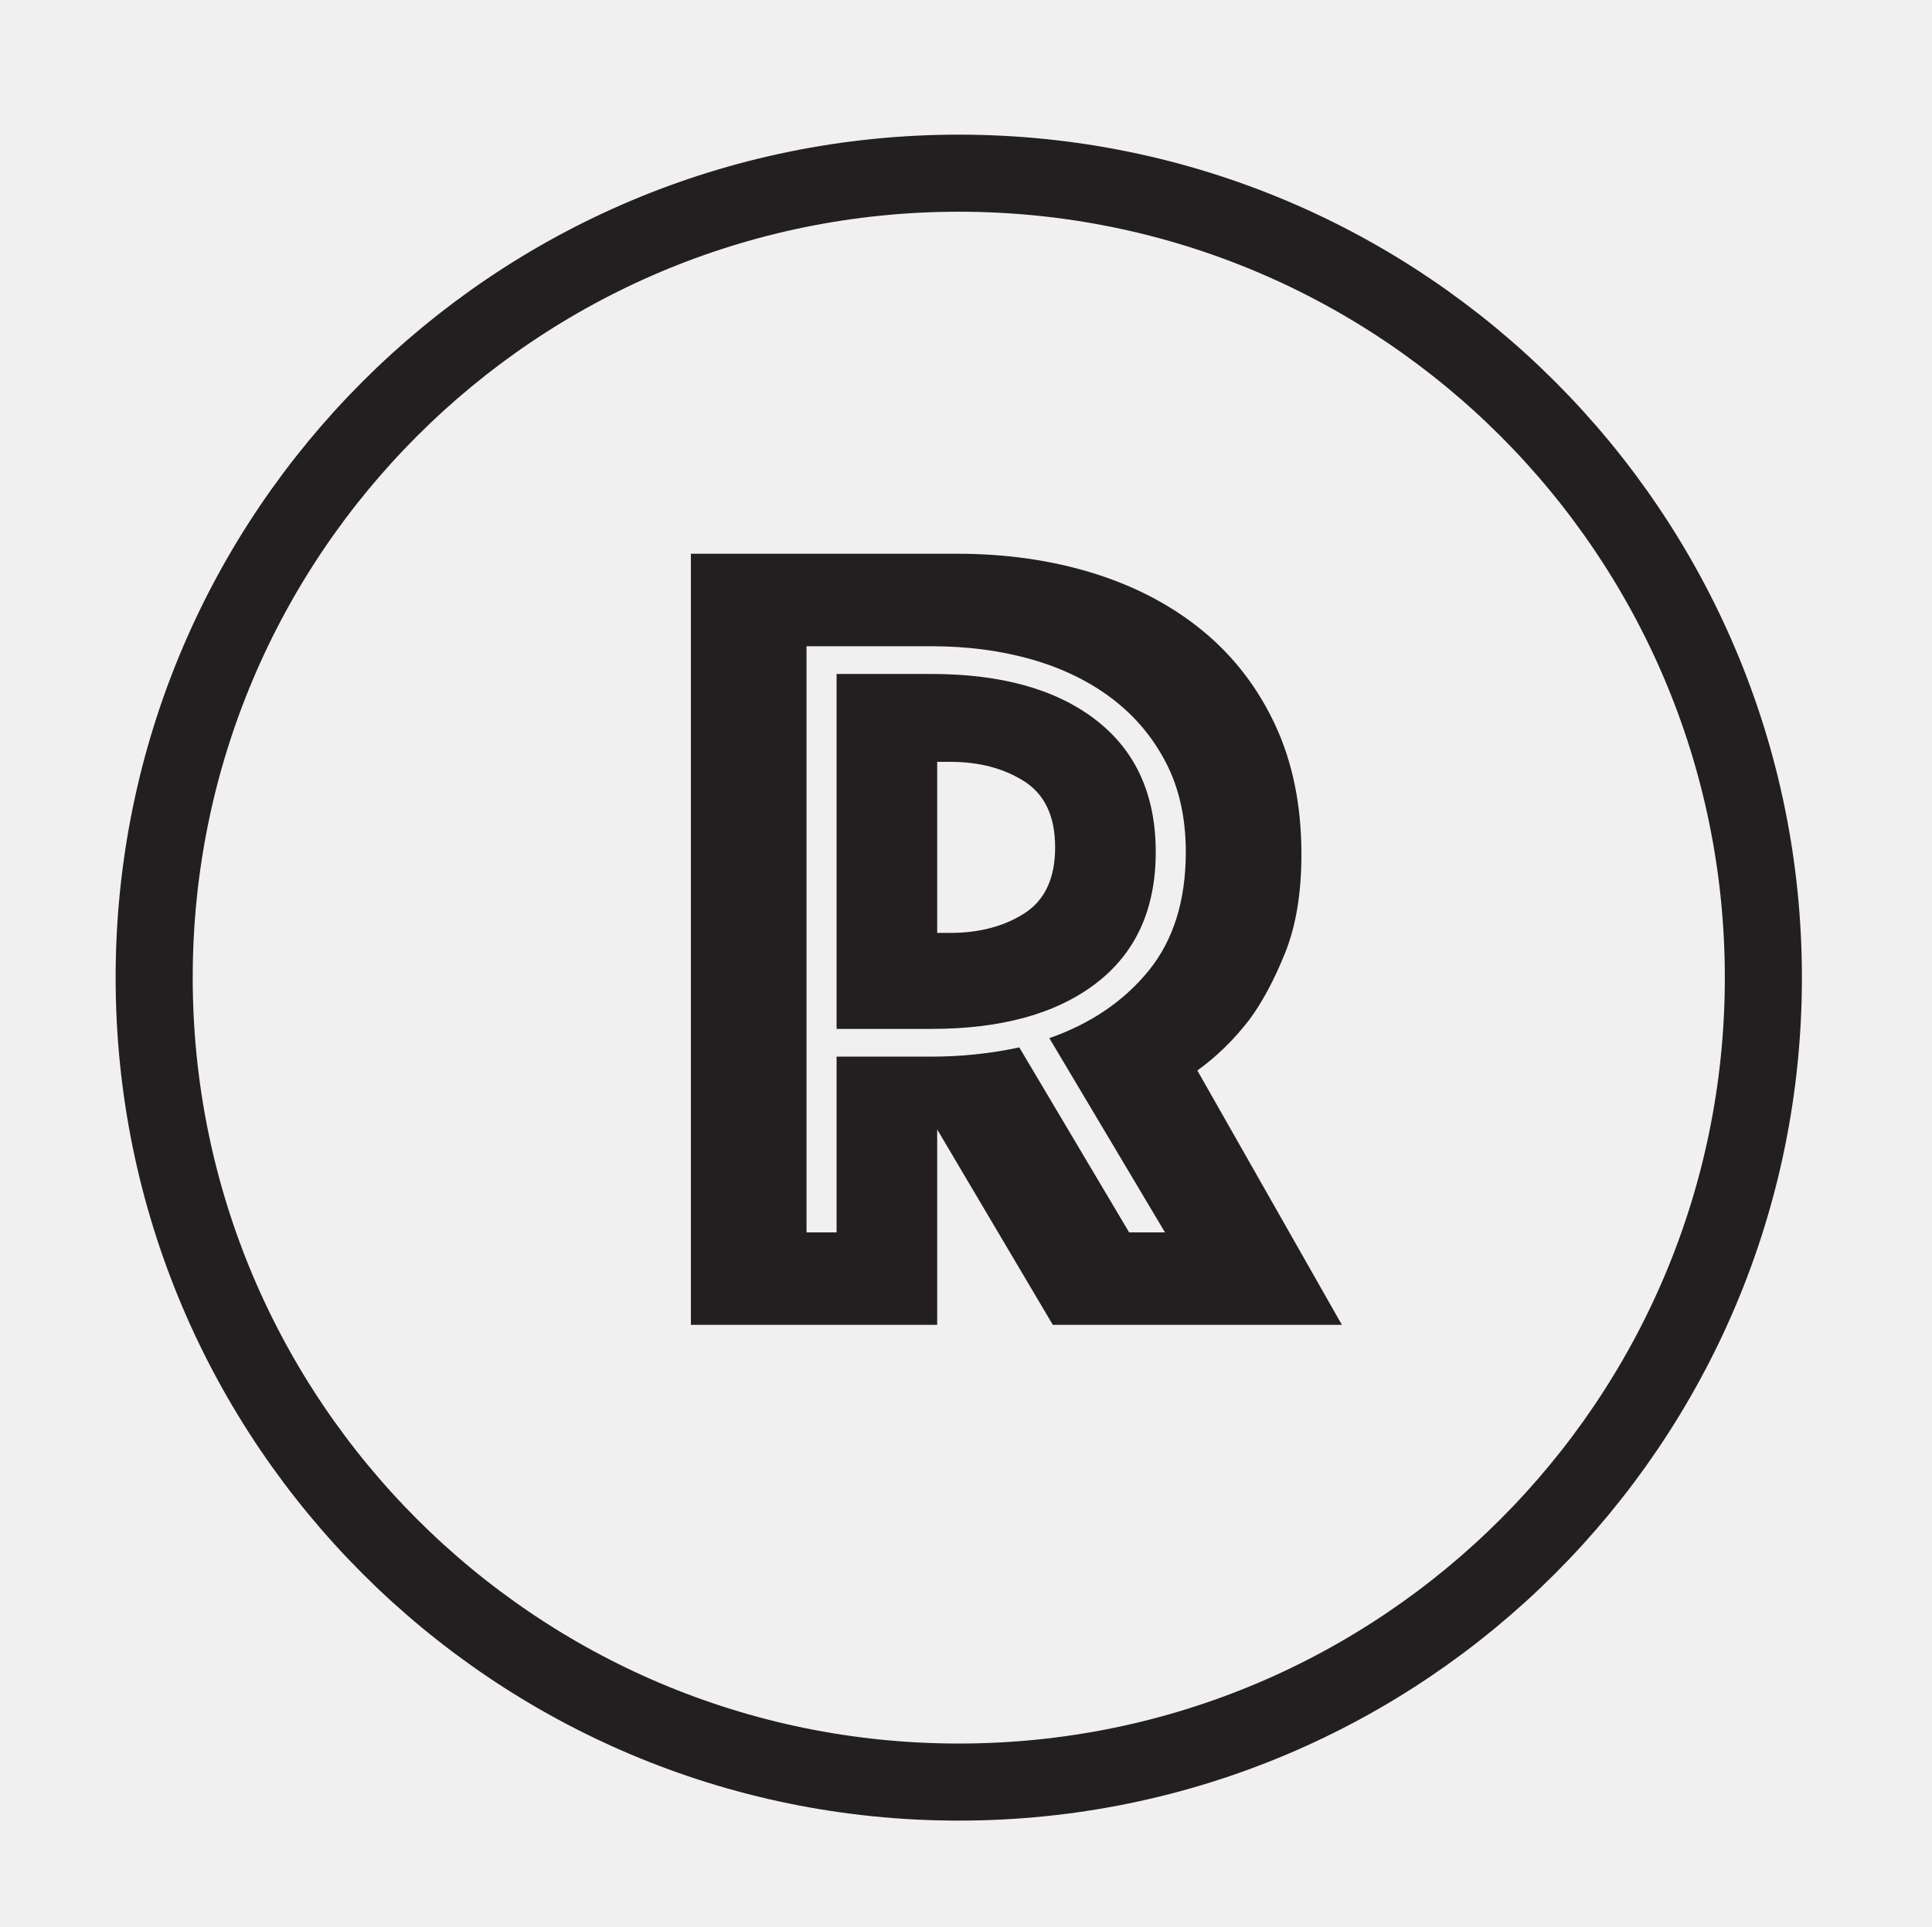
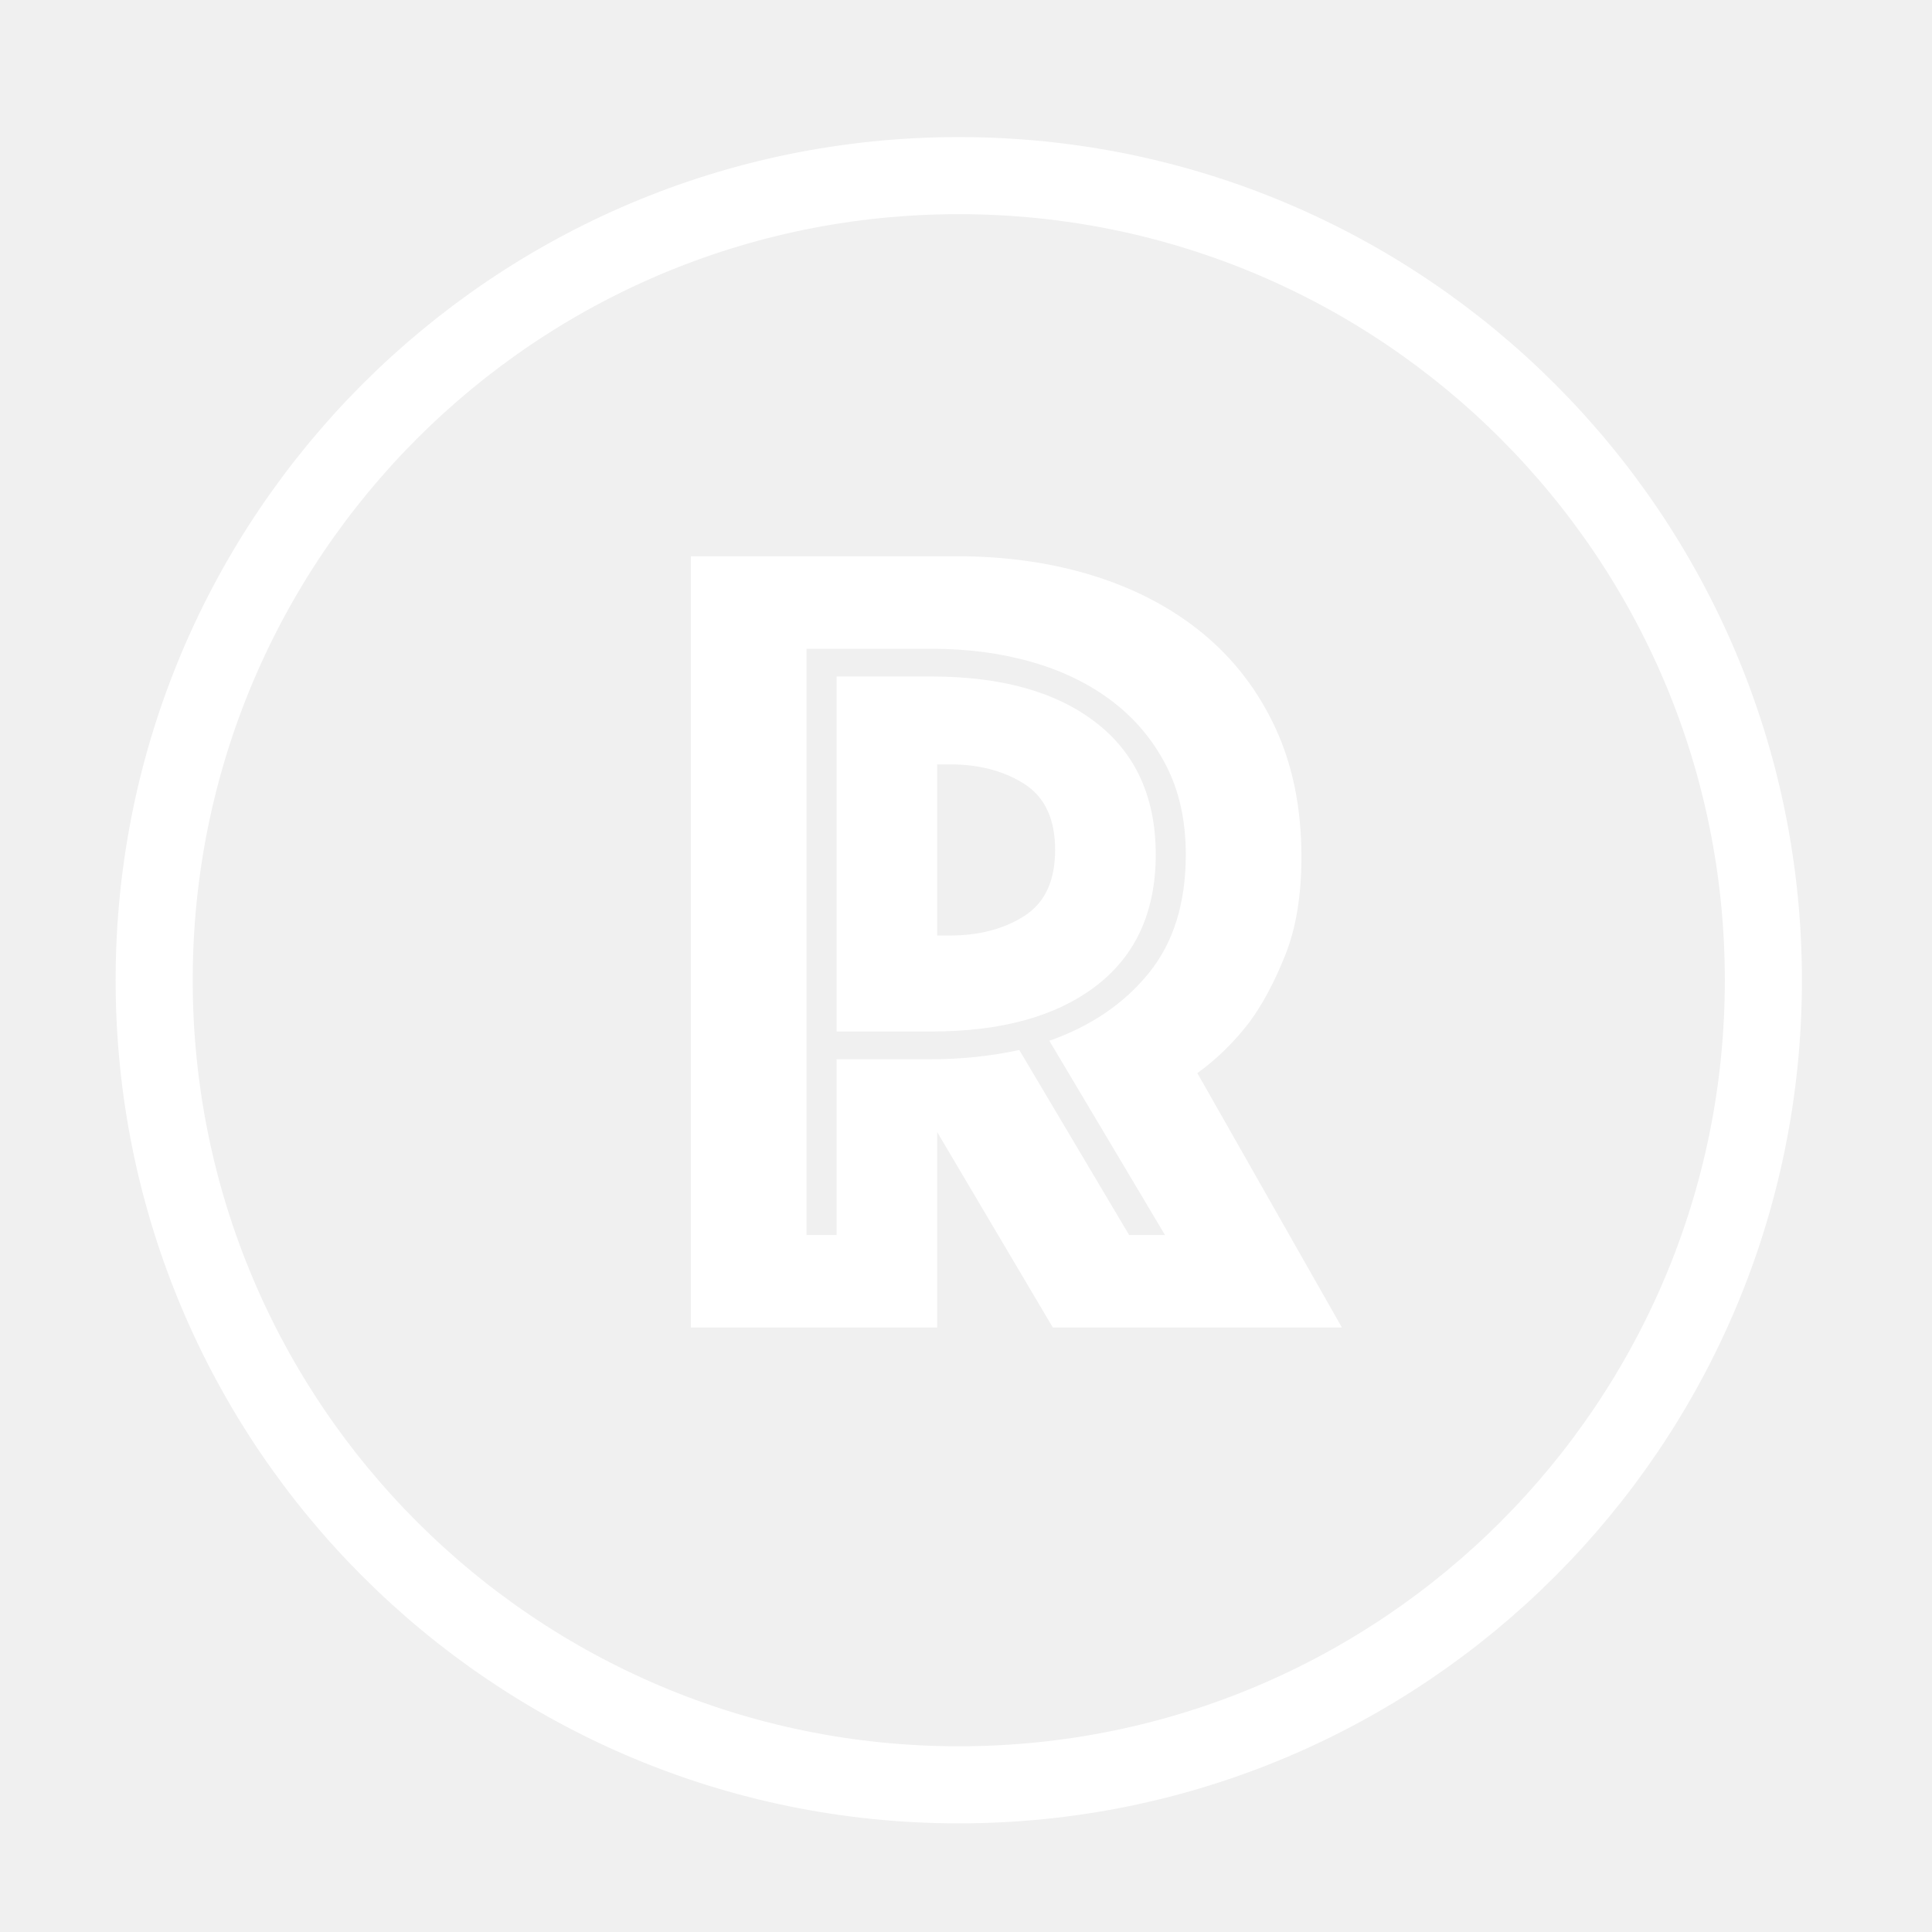
- <svg xmlns="http://www.w3.org/2000/svg" version="1.1" x="0px" y="0px" width="100.25px" height="100px" viewBox="0 0 100.25 100" enable-background="new 0 0 100.25 100" xml:space="preserve">
+ <svg xmlns="http://www.w3.org/2000/svg" version="1.1" x="0px" y="0px" width="32" height="32" viewBox="0 0 100.25 100" enable-background="new 0 0 100.25 100" xml:space="preserve">
  <g id="">
    <g>
-       <path fill="#231F20" d="M35.85,28.738h13.8c2.56,0,4.93,0.34,7.11,1.02c2.18,0.681,4.07,1.68,5.67,3    c1.599,1.32,2.85,2.95,3.75,4.89c0.9,1.94,1.35,4.17,1.35,6.69c0,2-0.28,3.7-0.84,5.1c-0.561,1.4-1.18,2.56-1.86,3.48    c-0.801,1.041-1.701,1.92-2.7,2.64l7.5,13.2h-15l-6-10.141v10.141H35.85V28.738z M48.33,54.838c1.56,0,3.08-0.16,4.56-0.48    l5.7,9.601h1.86l-6-10.08c2.16-0.759,3.879-1.93,5.16-3.51c1.28-1.58,1.92-3.63,1.92-6.15c0-1.76-0.34-3.3-1.02-4.62    c-0.68-1.32-1.61-2.43-2.79-3.33c-1.181-0.9-2.571-1.58-4.17-2.04c-1.6-0.459-3.34-0.69-5.22-0.69h-6.48v30.42h1.56v-9.12H48.33z     M43.41,53.398v-18.42h4.92c3.639,0,6.489,0.8,8.55,2.4c2.06,1.6,3.09,3.88,3.09,6.84c0,2.96-1.031,5.23-3.09,6.81    c-2.061,1.581-4.911,2.371-8.55,2.371H43.41z M48.63,48.418h0.66c1.52,0,2.81-0.339,3.87-1.02c1.059-0.68,1.59-1.82,1.59-3.42    c0-1.6-0.531-2.74-1.59-3.42c-1.061-0.68-2.351-1.02-3.87-1.02h-0.66V48.418z" />
+       <path fill="#FFFFFF" d="M35.85,28.738h13.8c2.56,0,4.93,0.34,7.11,1.02c2.18,0.681,4.07,1.68,5.67,3    c1.599,1.32,2.85,2.95,3.75,4.89c0.9,1.94,1.35,4.17,1.35,6.69c0,2-0.28,3.7-0.84,5.1c-0.561,1.4-1.18,2.56-1.86,3.48    c-0.801,1.041-1.701,1.92-2.7,2.64l7.5,13.2h-15l-6-10.141v10.141H35.85V28.738z M48.33,54.838c1.56,0,3.08-0.16,4.56-0.48    l5.7,9.601h1.86l-6-10.08c2.16-0.759,3.879-1.93,5.16-3.51c1.28-1.58,1.92-3.63,1.92-6.15c0-1.76-0.34-3.3-1.02-4.62    c-0.68-1.32-1.61-2.43-2.79-3.33c-1.181-0.9-2.571-1.58-4.17-2.04c-1.6-0.459-3.34-0.69-5.22-0.69h-6.48v30.42h1.56v-9.12H48.33z     M43.41,53.398v-18.42h4.92c3.639,0,6.489,0.8,8.55,2.4c2.06,1.6,3.09,3.88,3.09,6.84c0,2.96-1.031,5.23-3.09,6.81    c-2.061,1.581-4.911,2.371-8.55,2.371H43.41z M48.63,48.418h0.66c1.52,0,2.81-0.339,3.87-1.02c1.059-0.68,1.59-1.82,1.59-3.42    c0-1.6-0.531-2.74-1.59-3.42c-1.061-0.68-2.351-1.02-3.87-1.02h-0.66V48.418z" />
    </g>
-     <circle fill="none" stroke="#231F20" stroke-width="4" cx="49.75" cy="50.738" r="41.75" />
+     <circle fill="none" stroke="#FFFFFF" stroke-width="4px" cx="49.75" cy="50.738" r="41.75" />
  </g>
</svg>
